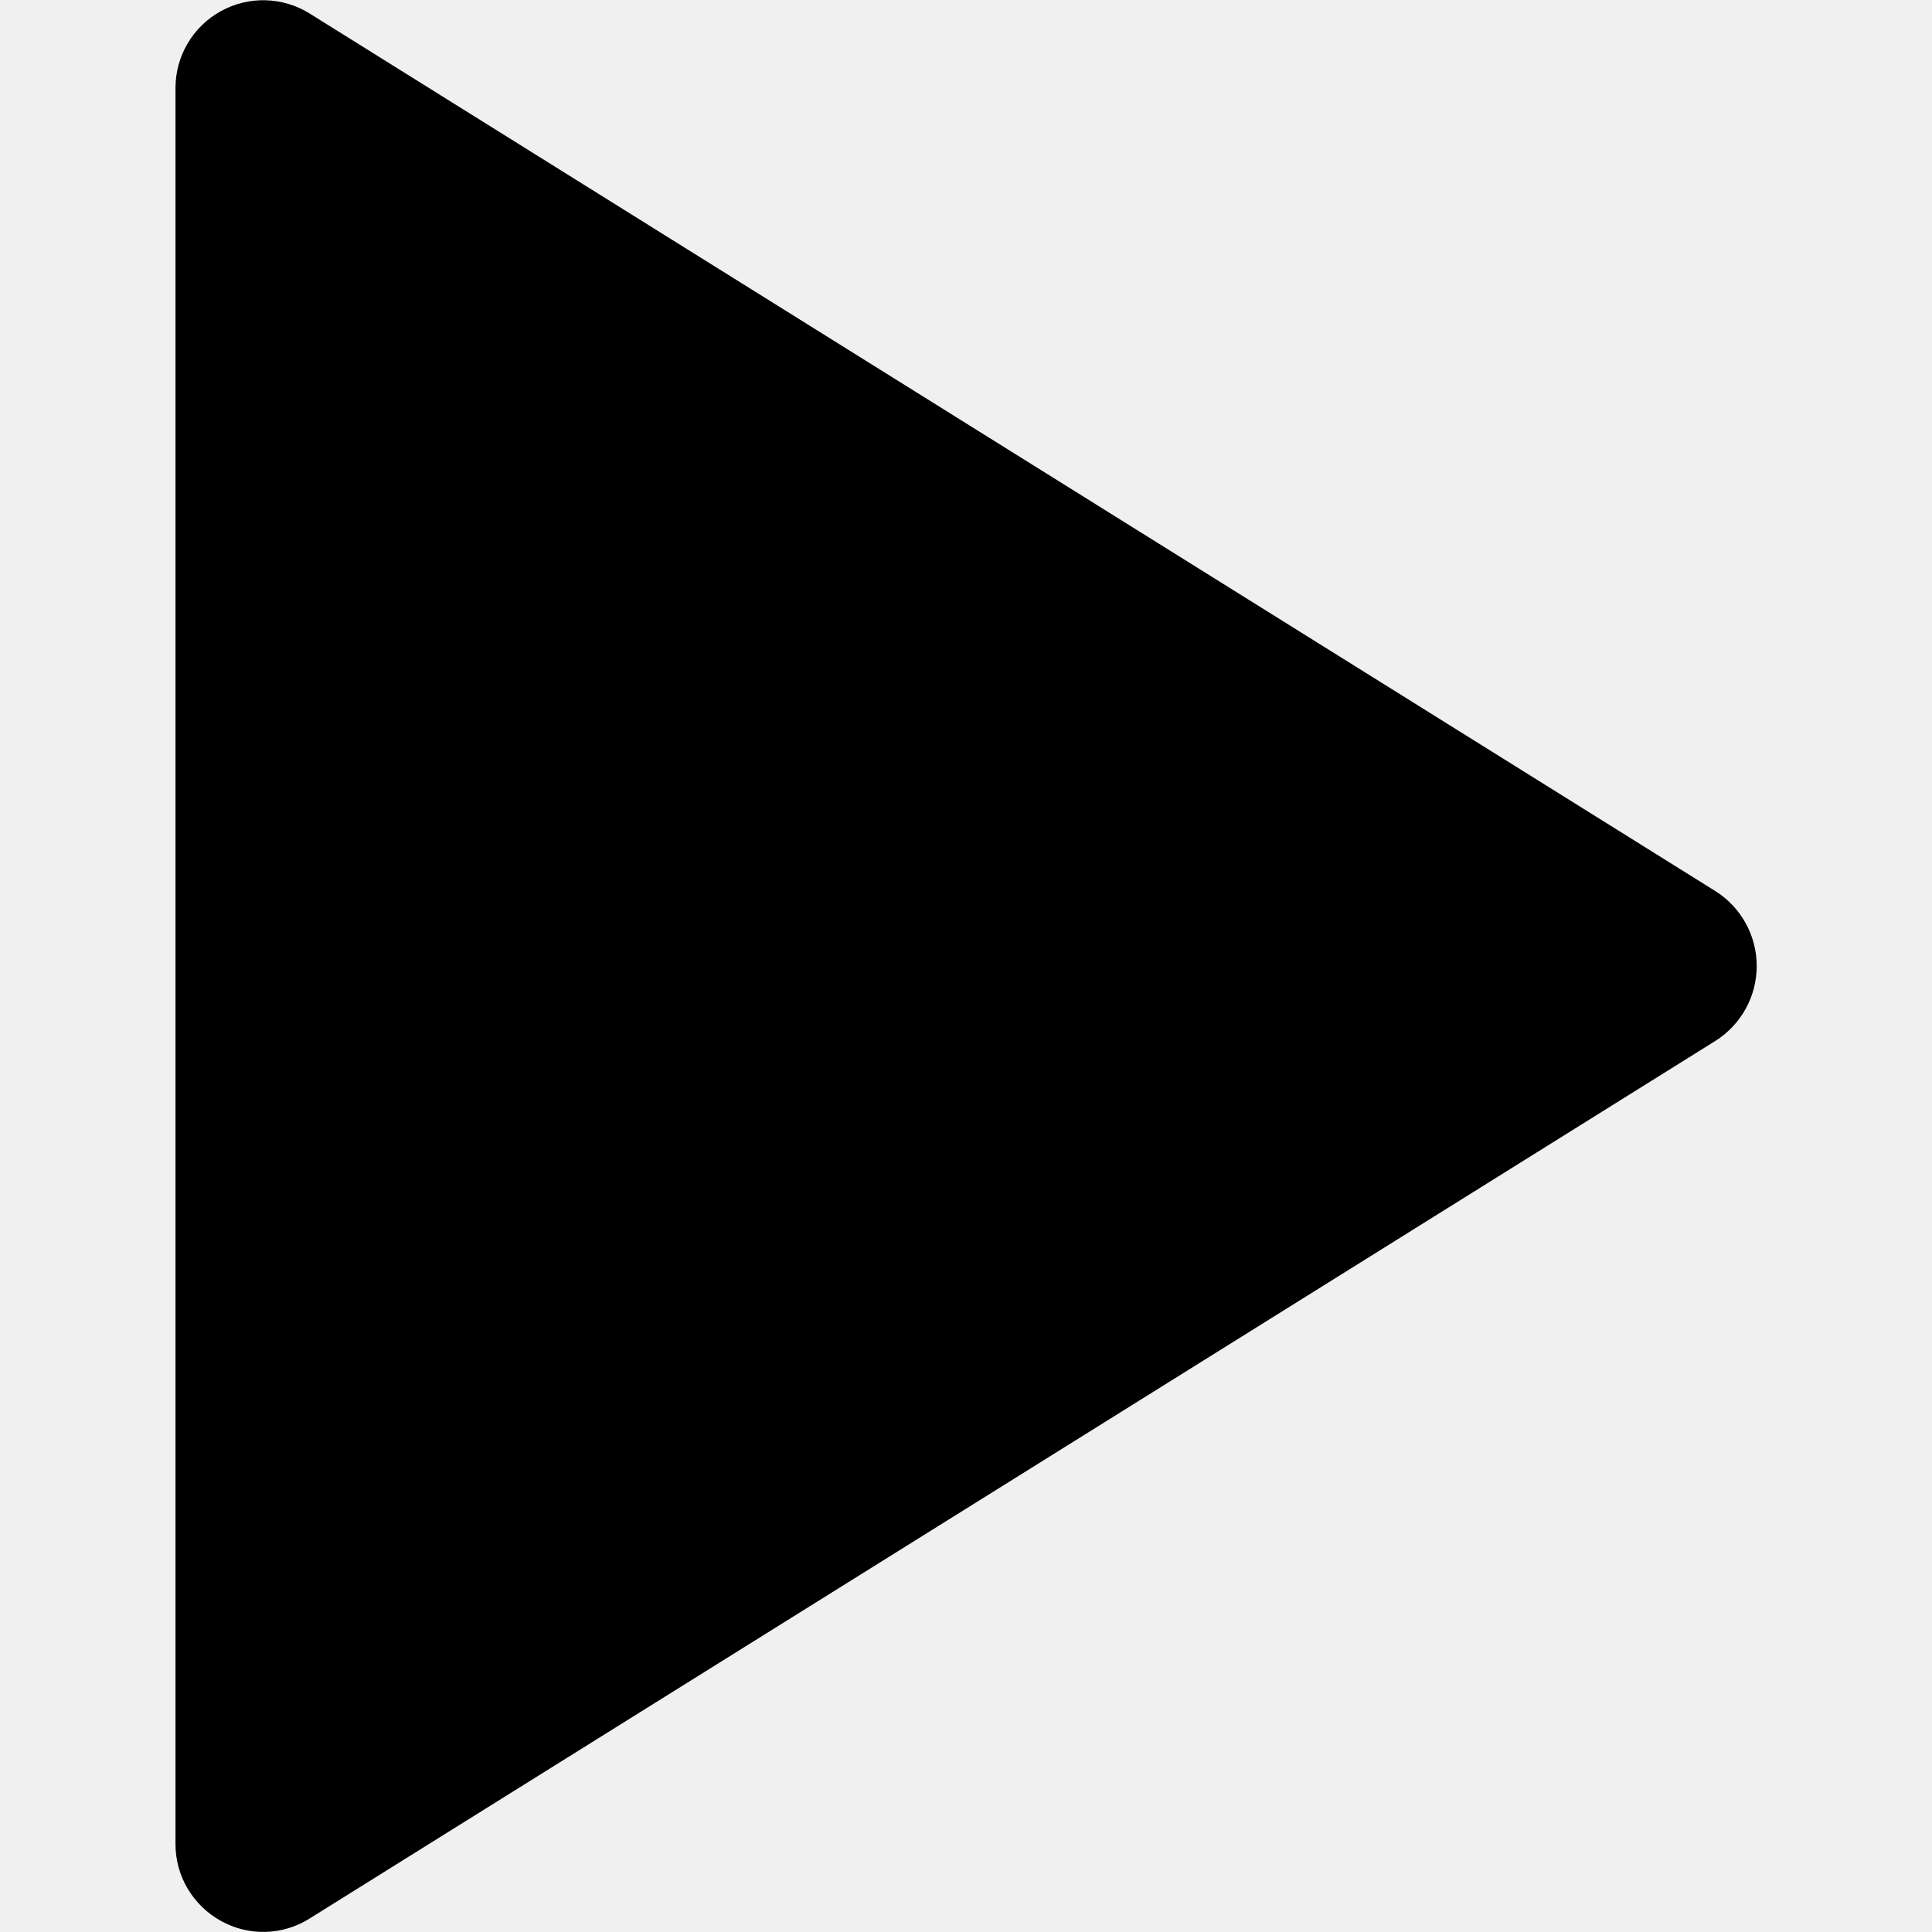
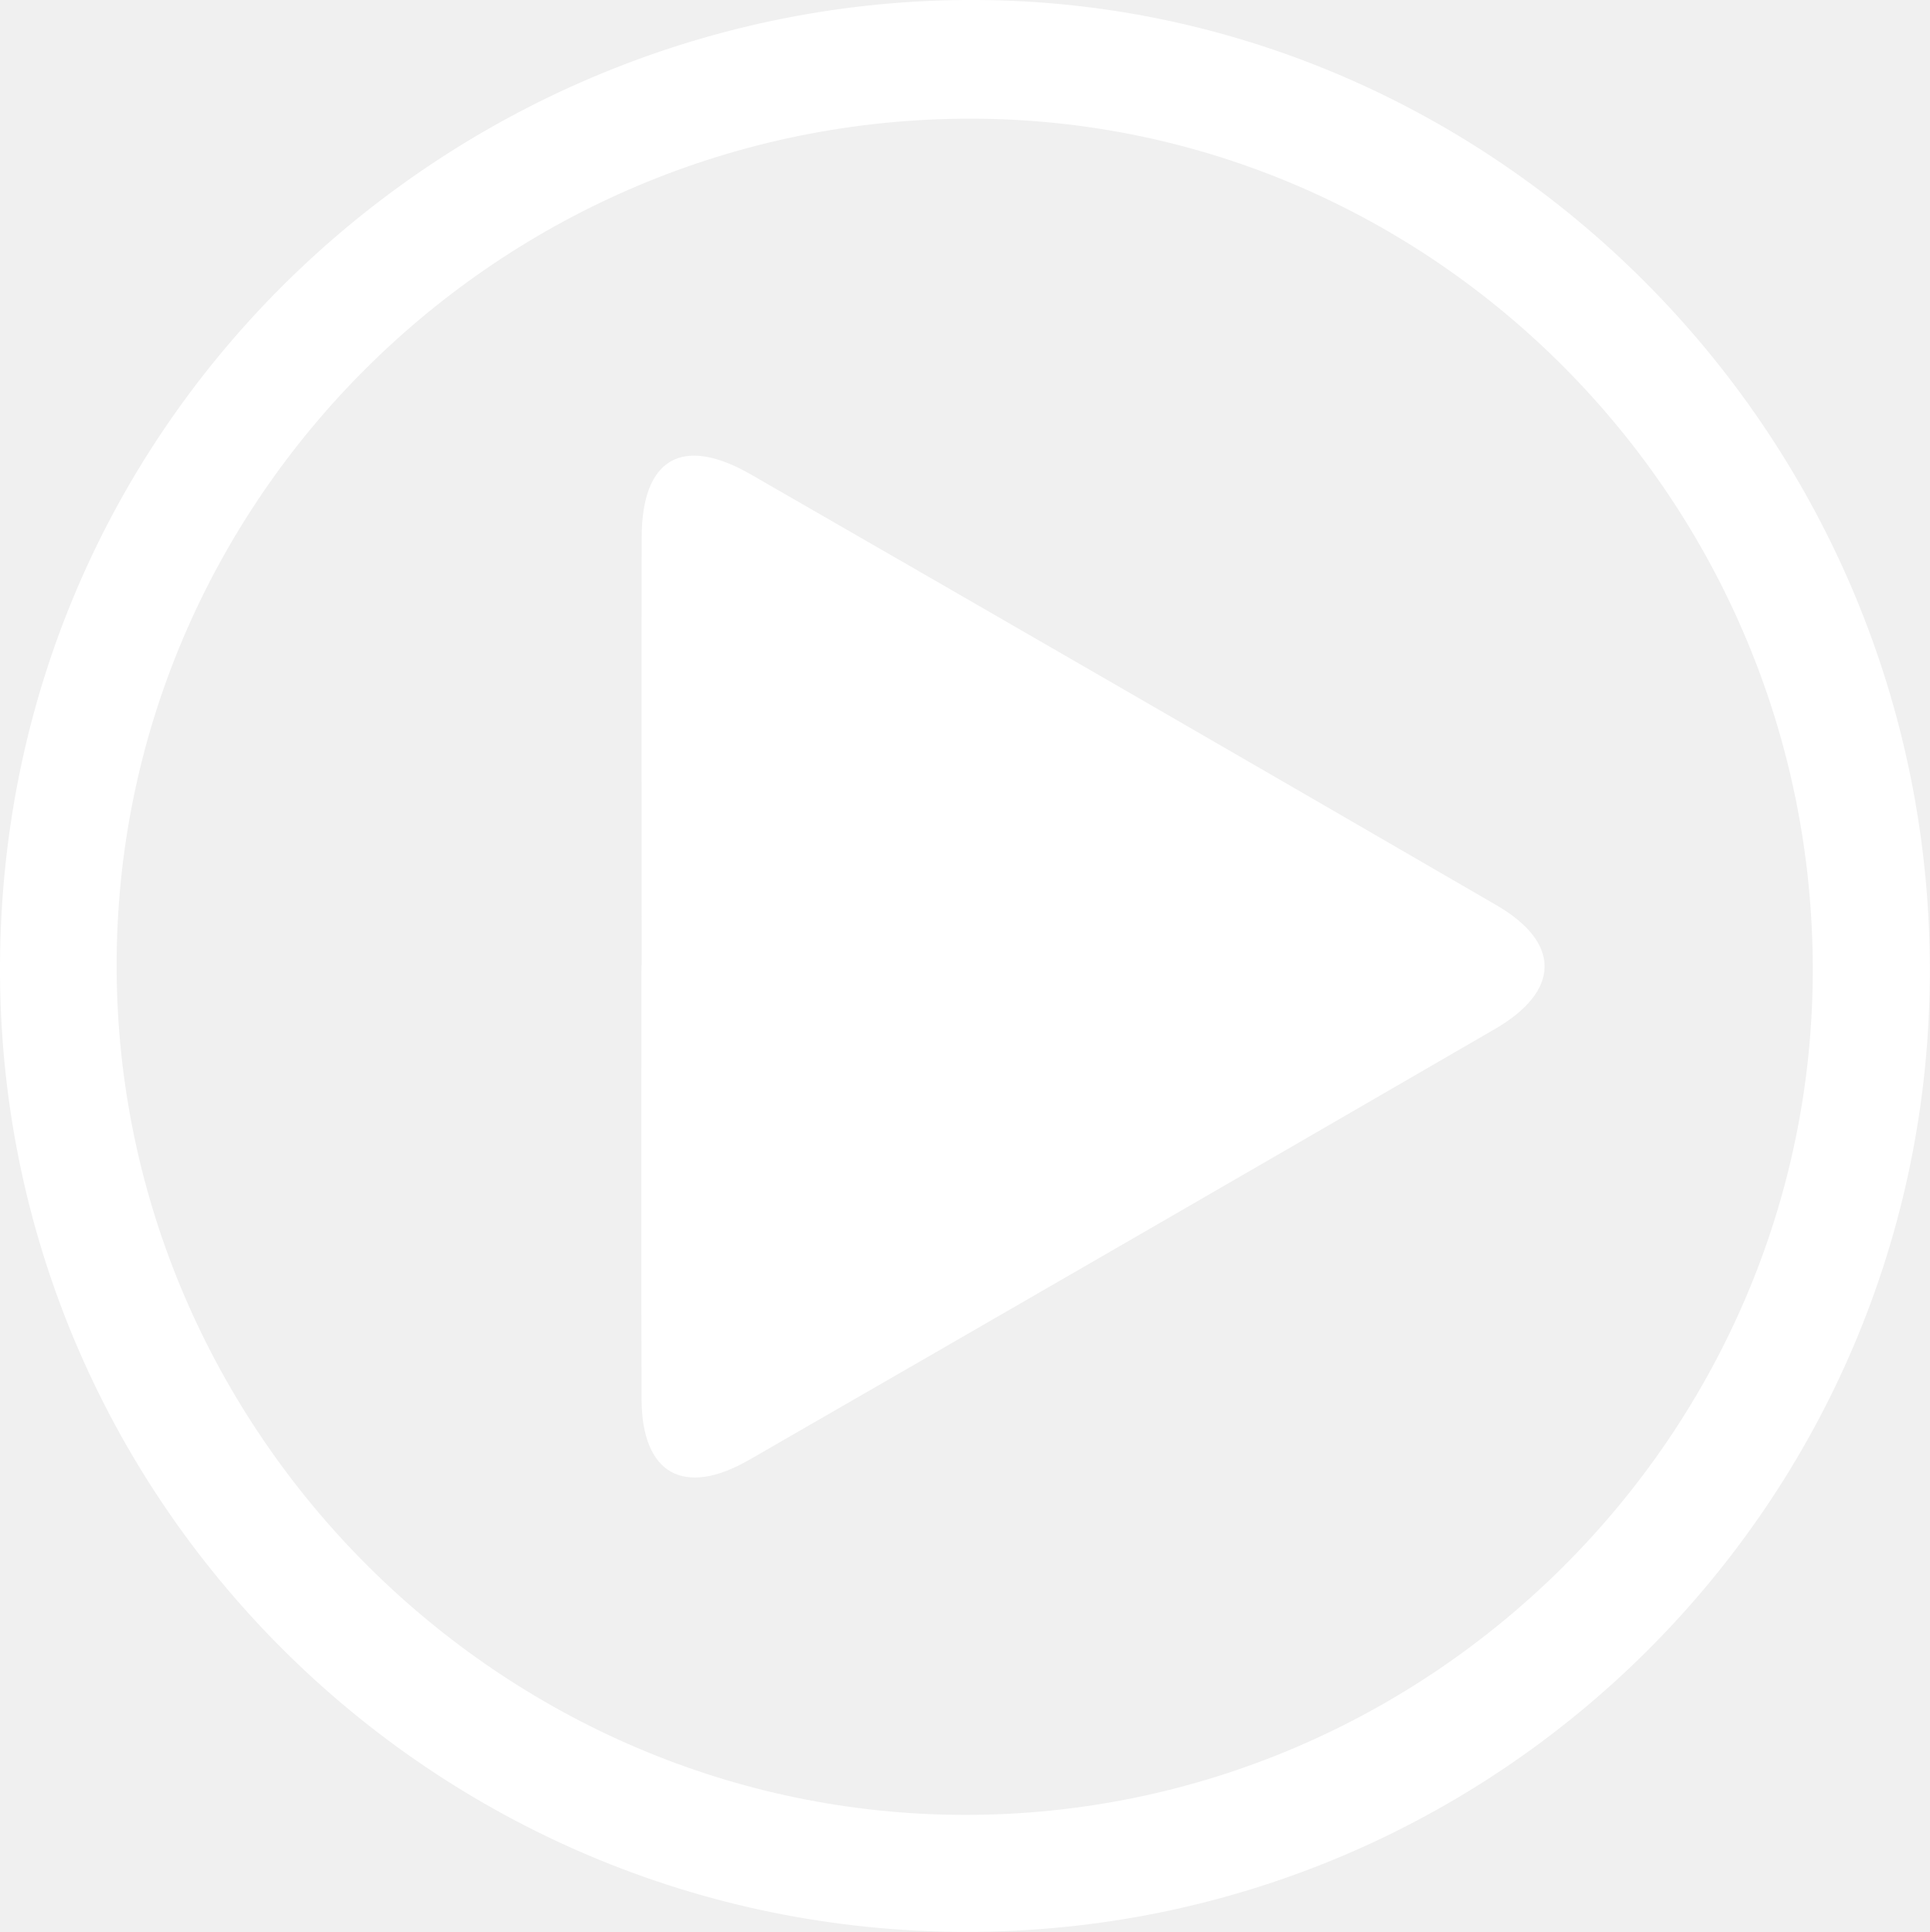
- <svg xmlns="http://www.w3.org/2000/svg" width="24" height="24" viewBox="0 0 24 24">
-   <path d="M2.74 23.86a1.08 1.08 0 001.11-.03l17.46-10.9a1.1 1.1 0 000-1.86L3.85.17a1.09 1.09 0 00-1.67.92v21.82c0 .4.22.76.56.95z" />
+ <svg xmlns="http://www.w3.org/2000/svg" viewBox="0 0 172.09 172.24">
+   <g>
+     <g>
+       <path fill="#fff" d="M172.09,86.52c0,47.38-38.53,85.77-86.01,85.71C38.47,172.17-.2,133.57,0,86.03.21,36.3,41.46-.77,88.1.01c46.03.77,84,39.22,83.99,86.51ZM161.65,86.46c.01-41.71-33.72-75.83-75.03-75.88-42.05-.05-76.35,34.03-76.22,75.72.13,41.4,34.26,75.46,75.63,75.5,41.51.03,75.61-33.94,75.62-75.34Z" />
+       <path fill="#fff" d="M57.22,86.09c0-12.74-.02-25.47,0-38.21.02-7.01,3.62-9.1,9.74-5.58,22.18,12.76,44.34,25.56,66.48,38.4,5.78,3.35,5.72,7.65-.14,11.04-22.14,12.83-44.3,25.63-66.48,38.4-5.85,3.37-9.59,1.26-9.61-5.4-.04-12.88-.01-25.76-.01-38.64Z" />
+     </g>
+   </g>
</svg>
